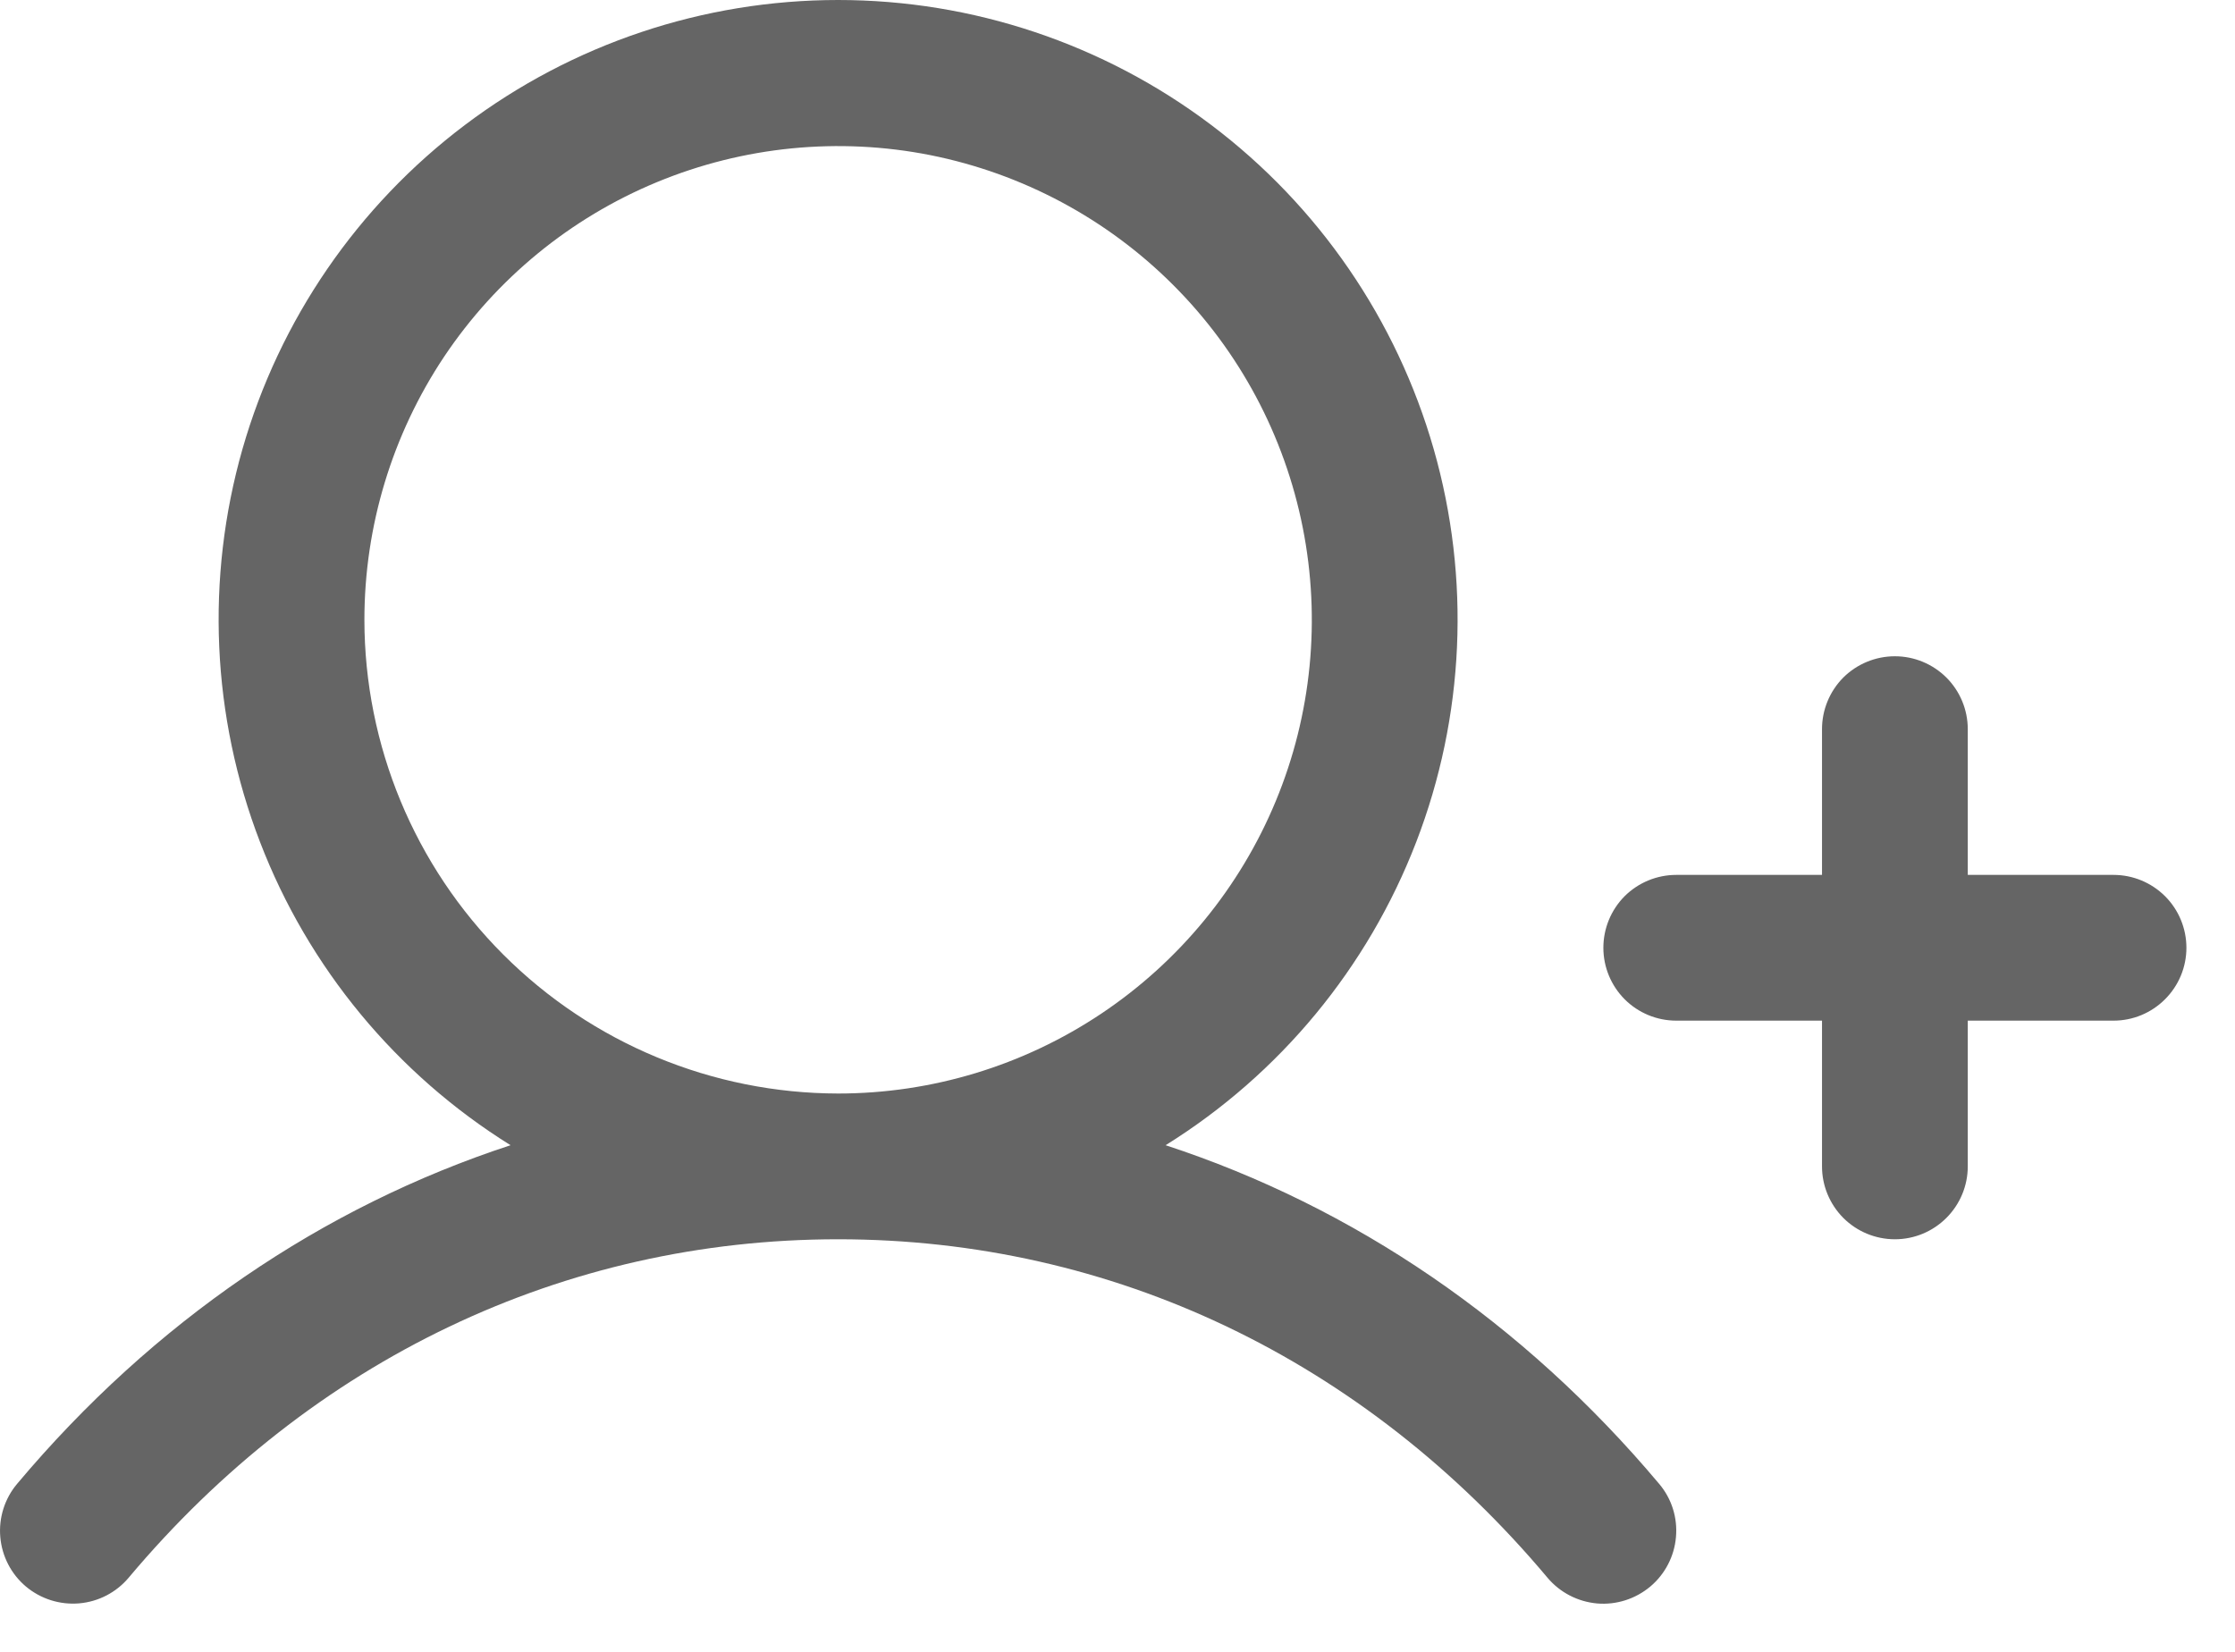
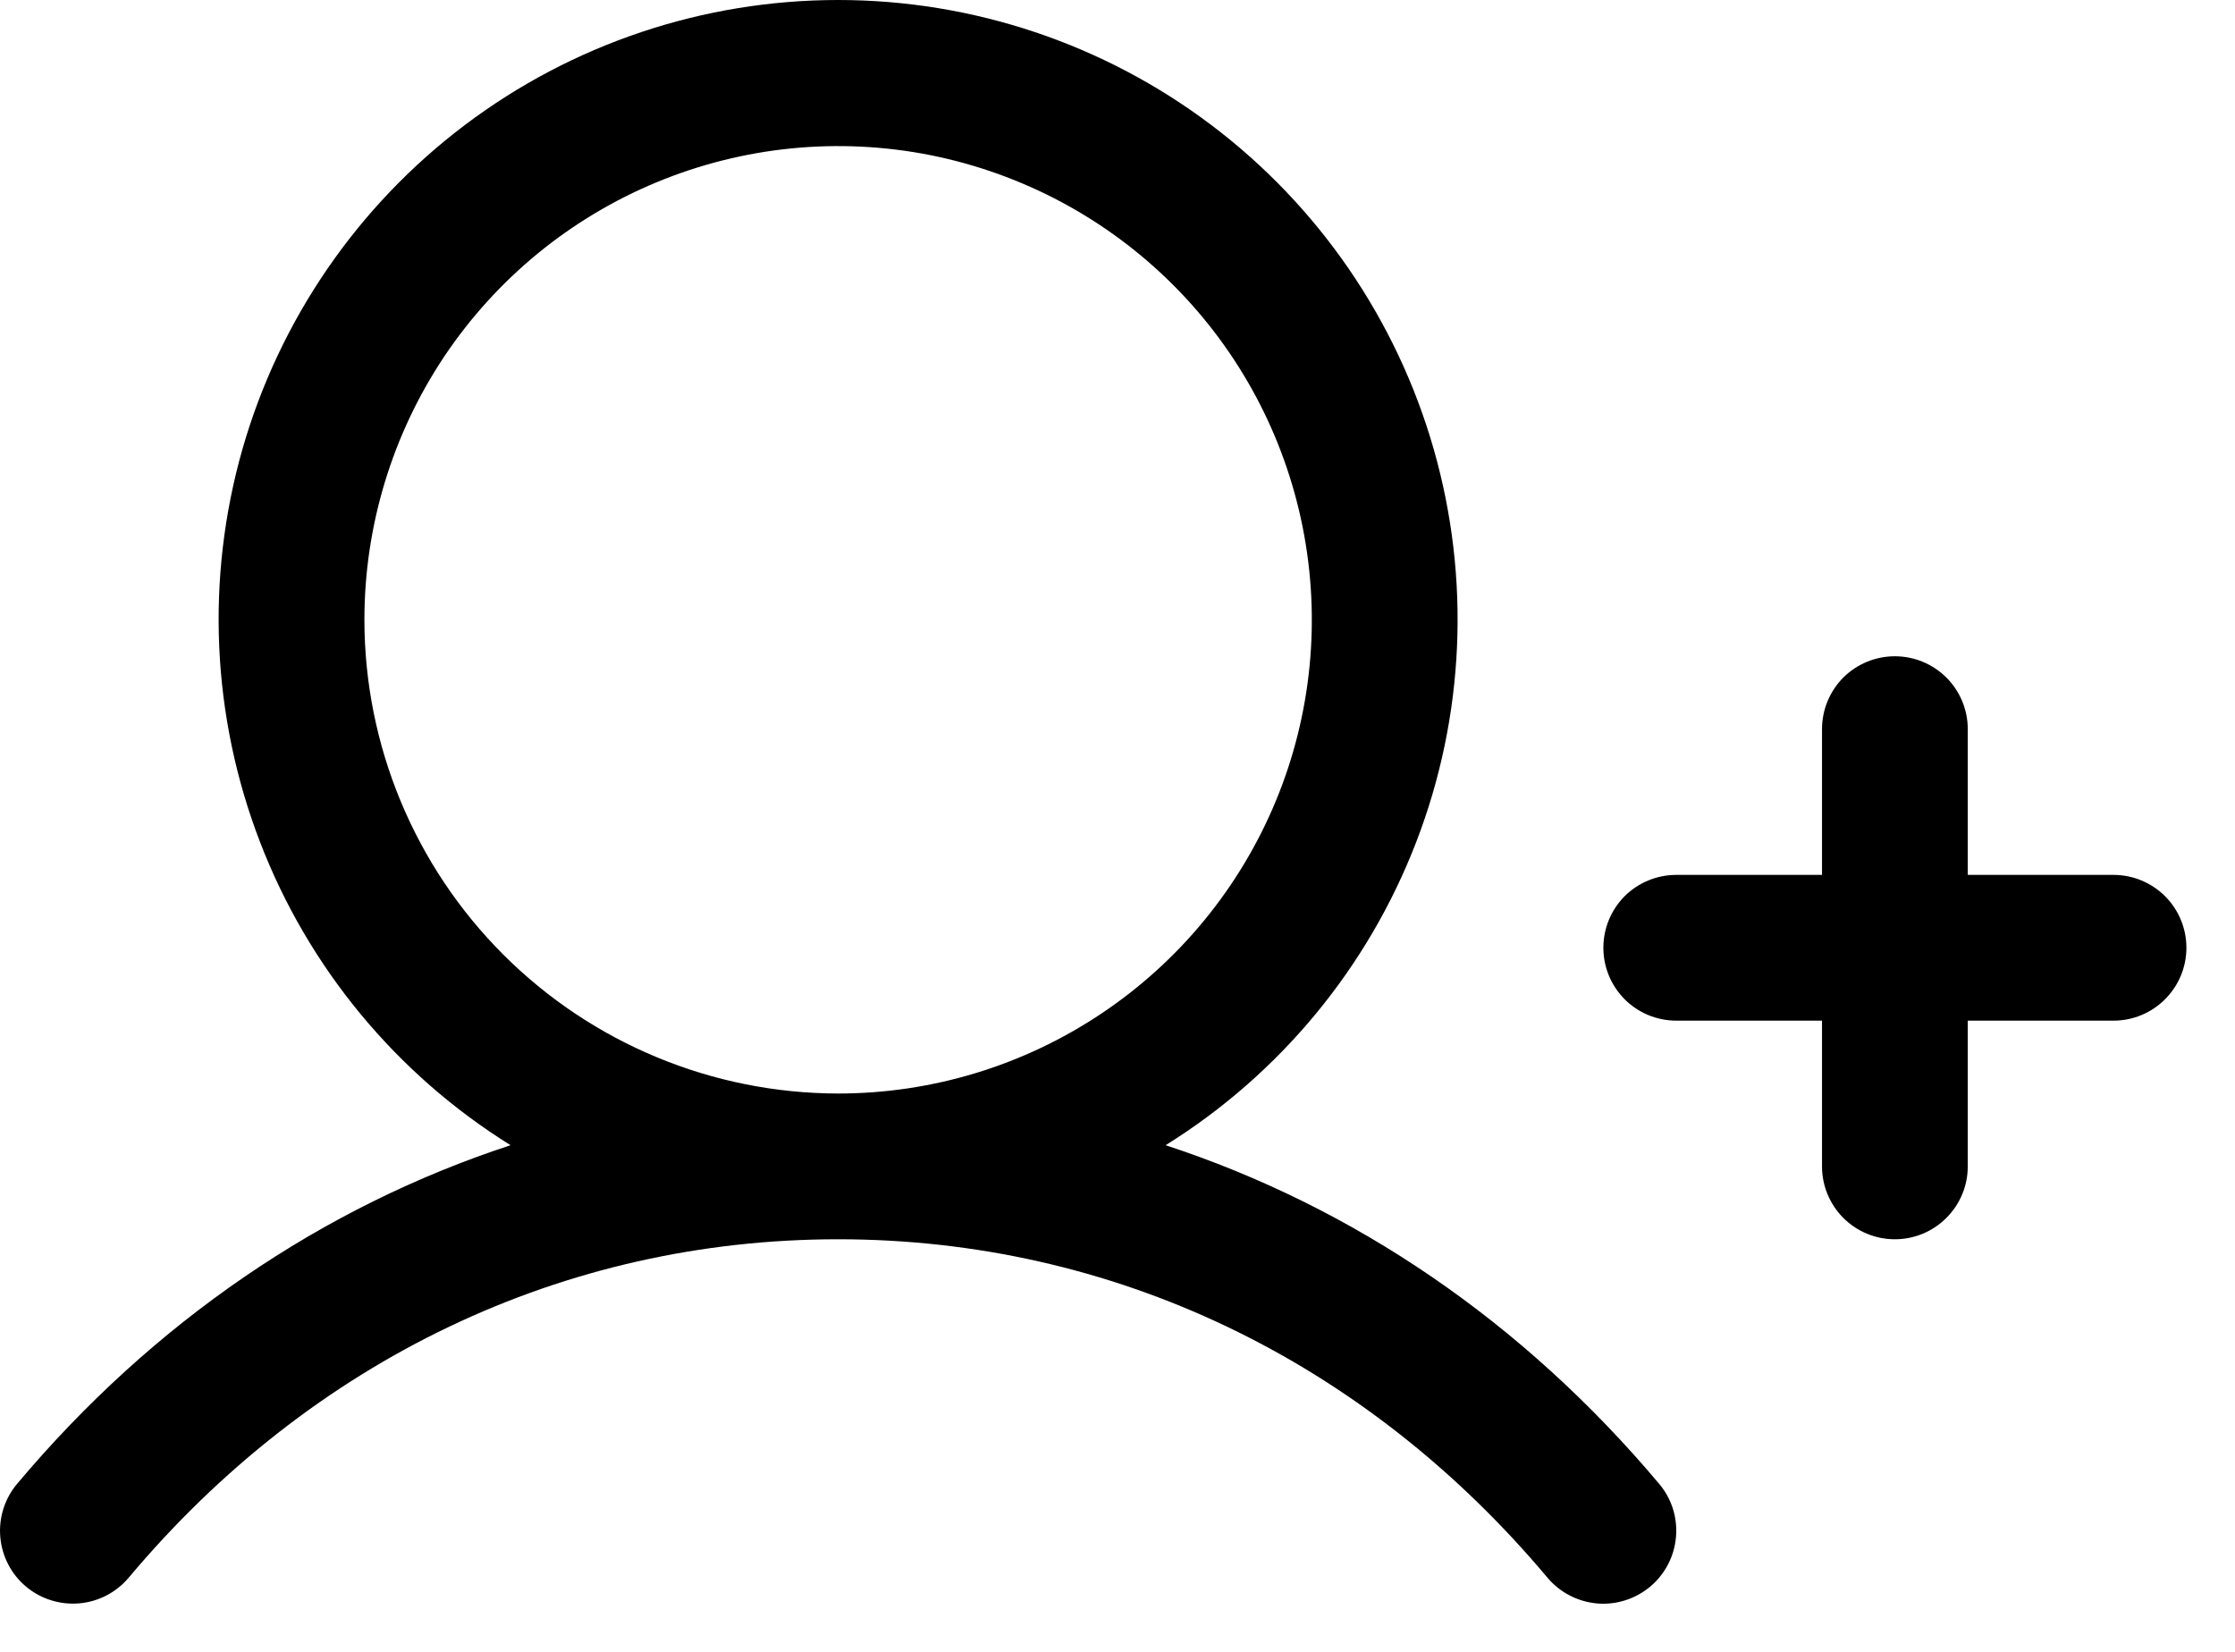
<svg xmlns="http://www.w3.org/2000/svg" width="23" height="17" viewBox="0 0 23 17" fill="none">
-   <path d="M22.5 9.754C22.5 9.953 22.421 10.143 22.28 10.284C22.139 10.425 21.949 10.504 21.75 10.504H20.25V12.004C20.25 12.203 20.171 12.393 20.03 12.534C19.889 12.675 19.699 12.754 19.5 12.754C19.301 12.754 19.11 12.675 18.969 12.534C18.829 12.393 18.75 12.203 18.75 12.004V10.504H17.25C17.051 10.504 16.86 10.425 16.719 10.284C16.579 10.143 16.5 9.953 16.5 9.754C16.5 9.555 16.579 9.364 16.719 9.223C16.86 9.083 17.051 9.004 17.25 9.004H18.75V7.504C18.75 7.305 18.829 7.114 18.969 6.973C19.11 6.833 19.301 6.754 19.5 6.754C19.699 6.754 19.889 6.833 20.03 6.973C20.171 7.114 20.25 7.305 20.25 7.504V9.004H21.75C21.949 9.004 22.139 9.083 22.28 9.223C22.421 9.364 22.5 9.555 22.5 9.754ZM17.074 15.271C17.203 15.423 17.265 15.62 17.247 15.819C17.23 16.017 17.135 16.2 16.983 16.328C16.83 16.456 16.633 16.519 16.435 16.502C16.236 16.484 16.053 16.389 15.925 16.237C14.039 13.99 11.446 12.754 8.625 12.754C5.804 12.754 3.211 13.99 1.324 16.237C1.196 16.389 1.013 16.484 0.815 16.501C0.617 16.518 0.42 16.456 0.267 16.328C0.115 16.2 0.02 16.017 0.003 15.818C-0.014 15.62 0.048 15.423 0.176 15.271C1.577 13.604 3.319 12.42 5.254 11.786C4.079 11.054 3.173 9.959 2.676 8.666C2.178 7.374 2.115 5.954 2.495 4.622C2.876 3.291 3.68 2.119 4.786 1.285C5.892 0.451 7.24 0 8.625 0C10.01 0 11.357 0.451 12.463 1.285C13.569 2.119 14.373 3.291 14.754 4.622C15.135 5.954 15.072 7.374 14.574 8.666C14.076 9.959 13.171 11.054 11.995 11.786C13.931 12.42 15.673 13.604 17.074 15.271ZM8.625 11.254C9.589 11.254 10.531 10.968 11.333 10.432C12.135 9.896 12.76 9.135 13.129 8.244C13.498 7.354 13.594 6.373 13.406 5.428C13.218 4.482 12.754 3.613 12.072 2.932C11.39 2.25 10.521 1.786 9.576 1.597C8.63 1.409 7.65 1.506 6.759 1.875C5.868 2.244 5.107 2.869 4.571 3.67C4.036 4.472 3.75 5.415 3.75 6.379C3.751 7.671 4.265 8.91 5.179 9.824C6.093 10.738 7.332 11.252 8.625 11.254Z" fill="#656565" />
+   <path d="M22.5 9.754C22.5 9.953 22.421 10.143 22.28 10.284C22.139 10.425 21.949 10.504 21.75 10.504H20.25V12.004C20.25 12.203 20.171 12.393 20.03 12.534C19.889 12.675 19.699 12.754 19.5 12.754C19.301 12.754 19.11 12.675 18.969 12.534C18.829 12.393 18.75 12.203 18.75 12.004V10.504H17.25C17.051 10.504 16.86 10.425 16.719 10.284C16.579 10.143 16.5 9.953 16.5 9.754C16.5 9.555 16.579 9.364 16.719 9.223C16.86 9.083 17.051 9.004 17.25 9.004H18.75V7.504C18.75 7.305 18.829 7.114 18.969 6.973C19.11 6.833 19.301 6.754 19.5 6.754C19.699 6.754 19.889 6.833 20.03 6.973C20.171 7.114 20.25 7.305 20.25 7.504V9.004H21.75C21.949 9.004 22.139 9.083 22.28 9.223C22.421 9.364 22.5 9.555 22.5 9.754ZM17.074 15.271C17.203 15.423 17.265 15.62 17.247 15.819C17.23 16.017 17.135 16.2 16.983 16.328C16.83 16.456 16.633 16.519 16.435 16.502C16.236 16.484 16.053 16.389 15.925 16.237C14.039 13.99 11.446 12.754 8.625 12.754C5.804 12.754 3.211 13.99 1.324 16.237C1.196 16.389 1.013 16.484 0.815 16.501C0.617 16.518 0.42 16.456 0.267 16.328C0.115 16.2 0.02 16.017 0.003 15.818C-0.014 15.62 0.048 15.423 0.176 15.271C1.577 13.604 3.319 12.42 5.254 11.786C4.079 11.054 3.173 9.959 2.676 8.666C2.178 7.374 2.115 5.954 2.495 4.622C2.876 3.291 3.68 2.119 4.786 1.285C5.892 0.451 7.24 0 8.625 0C10.01 0 11.357 0.451 12.463 1.285C13.569 2.119 14.373 3.291 14.754 4.622C15.135 5.954 15.072 7.374 14.574 8.666C14.076 9.959 13.171 11.054 11.995 11.786C13.931 12.42 15.673 13.604 17.074 15.271ZM8.625 11.254C9.589 11.254 10.531 10.968 11.333 10.432C12.135 9.896 12.76 9.135 13.129 8.244C13.498 7.354 13.594 6.373 13.406 5.428C13.218 4.482 12.754 3.613 12.072 2.932C11.39 2.25 10.521 1.786 9.576 1.597C8.63 1.409 7.65 1.506 6.759 1.875C5.868 2.244 5.107 2.869 4.571 3.67C4.036 4.472 3.75 5.415 3.75 6.379C3.751 7.671 4.265 8.91 5.179 9.824C6.093 10.738 7.332 11.252 8.625 11.254Z" fill="currentColor" />
</svg>
